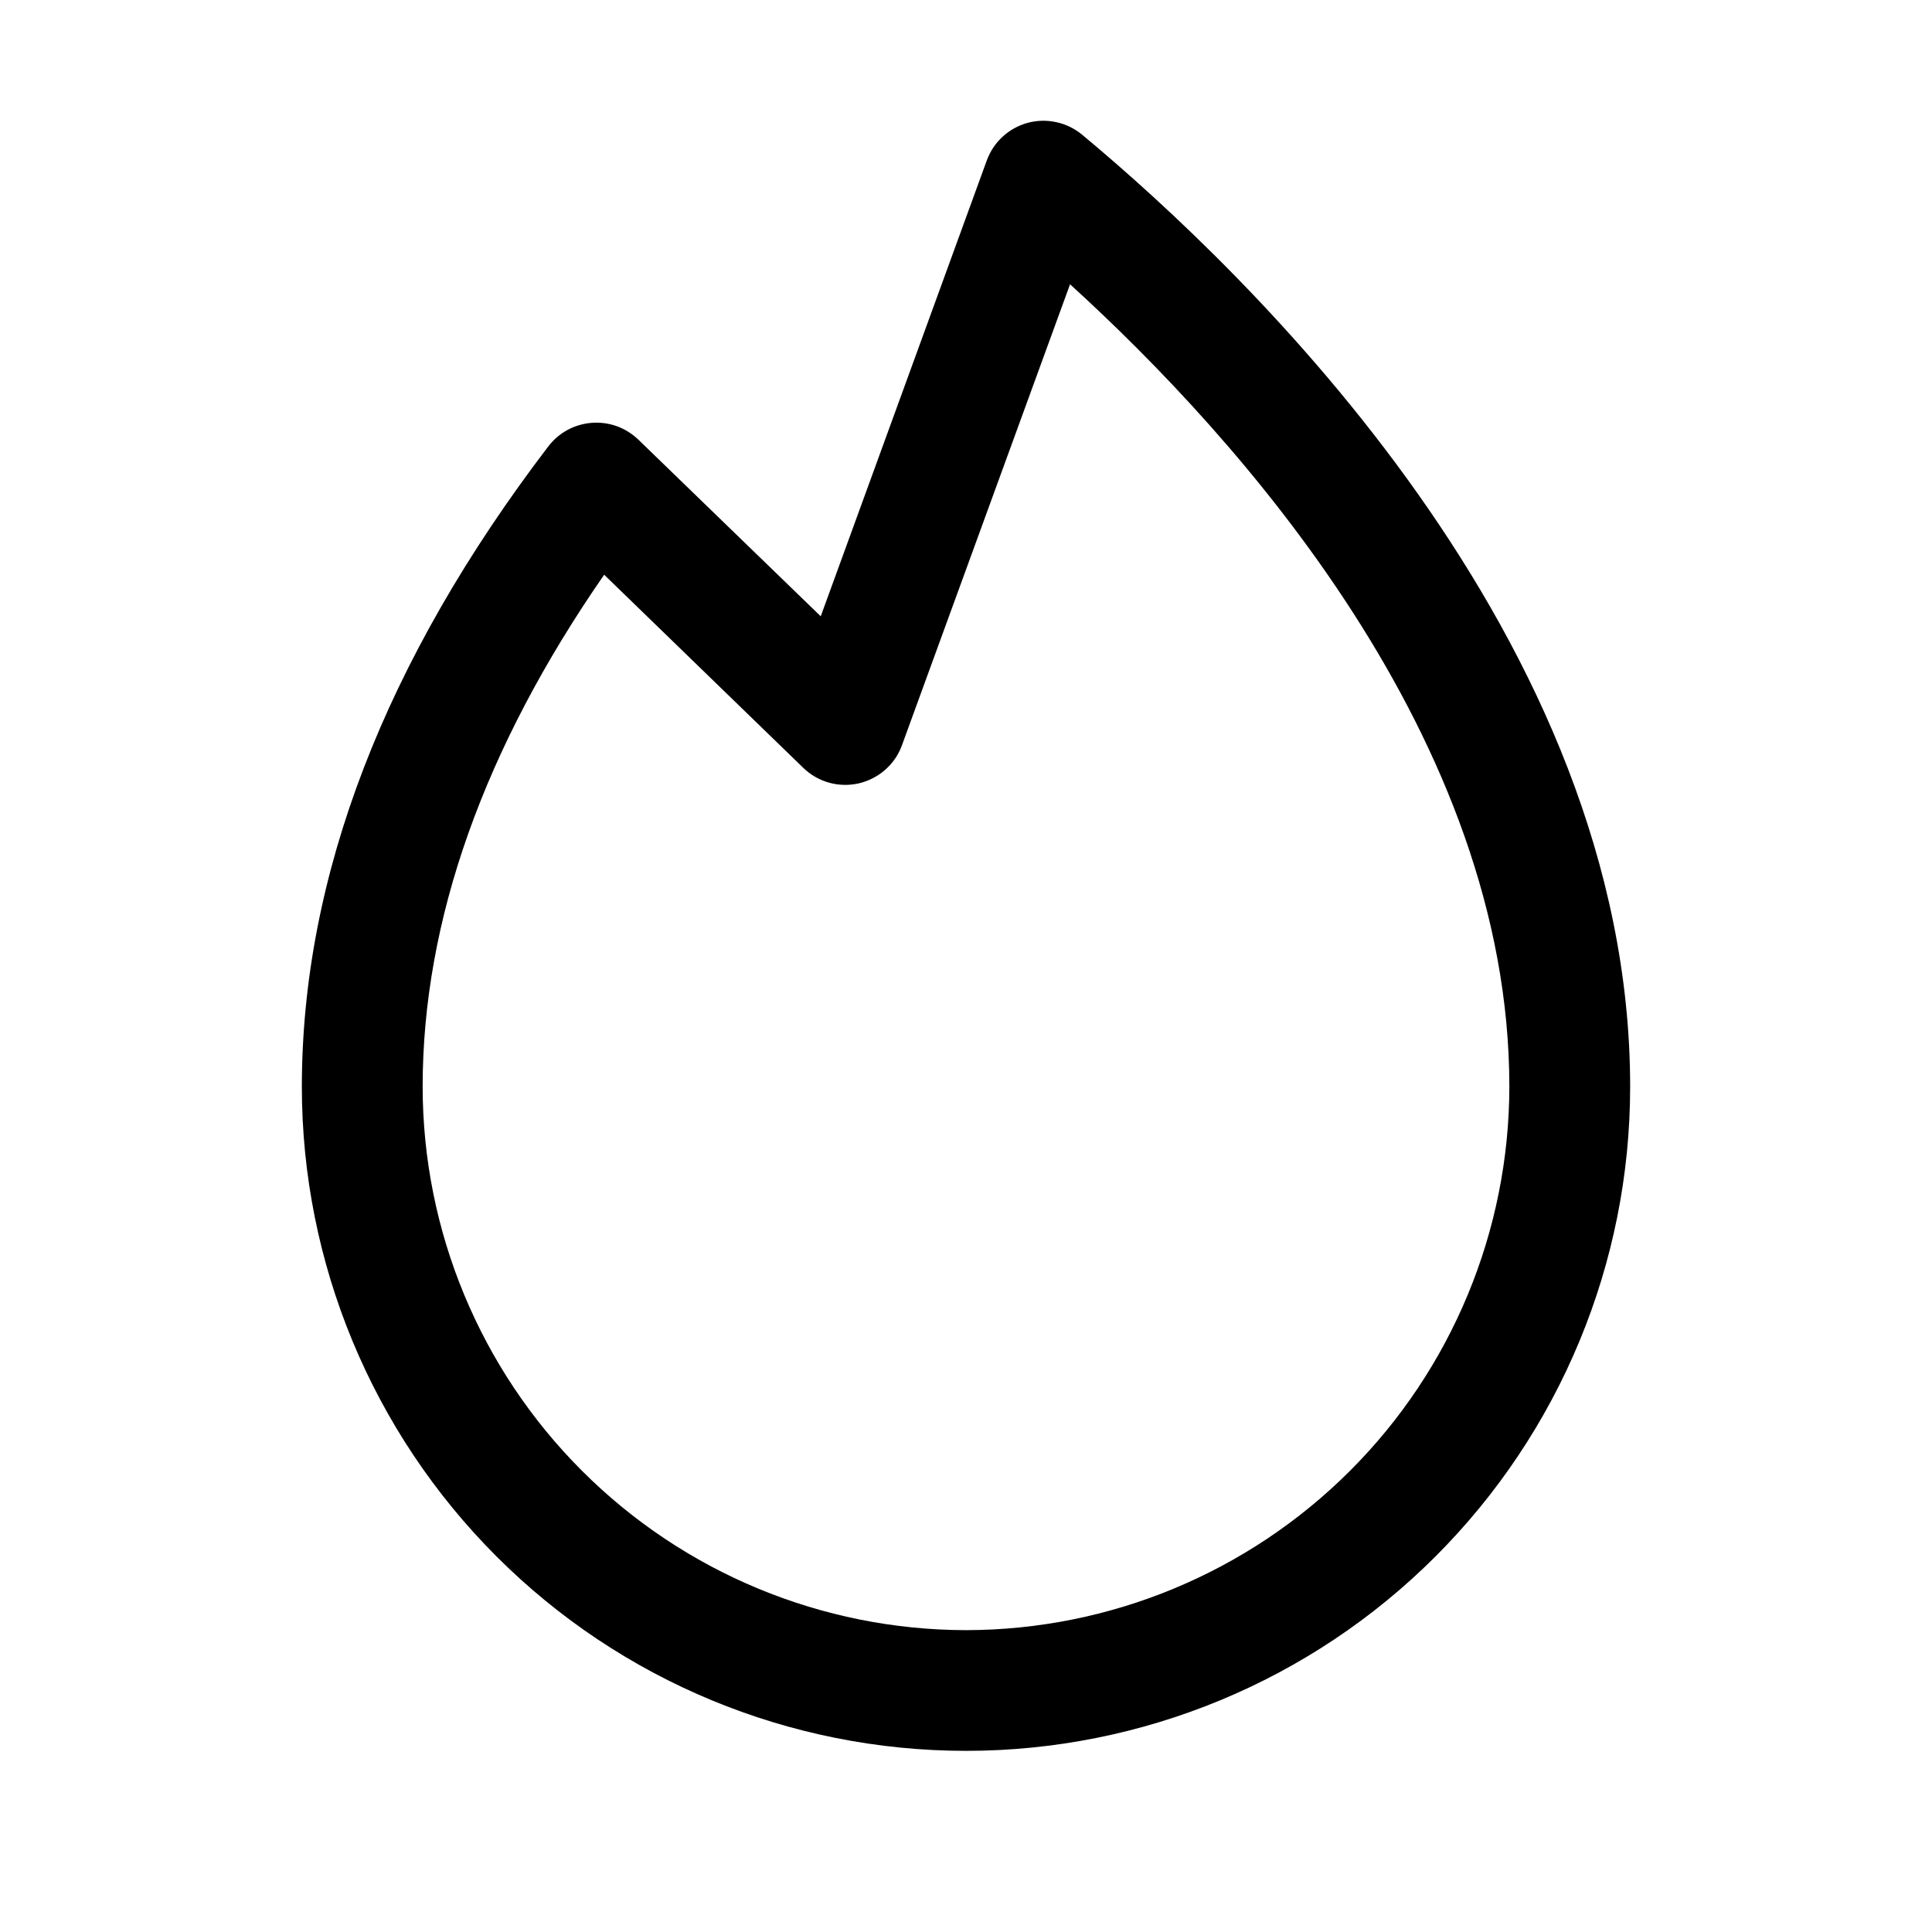
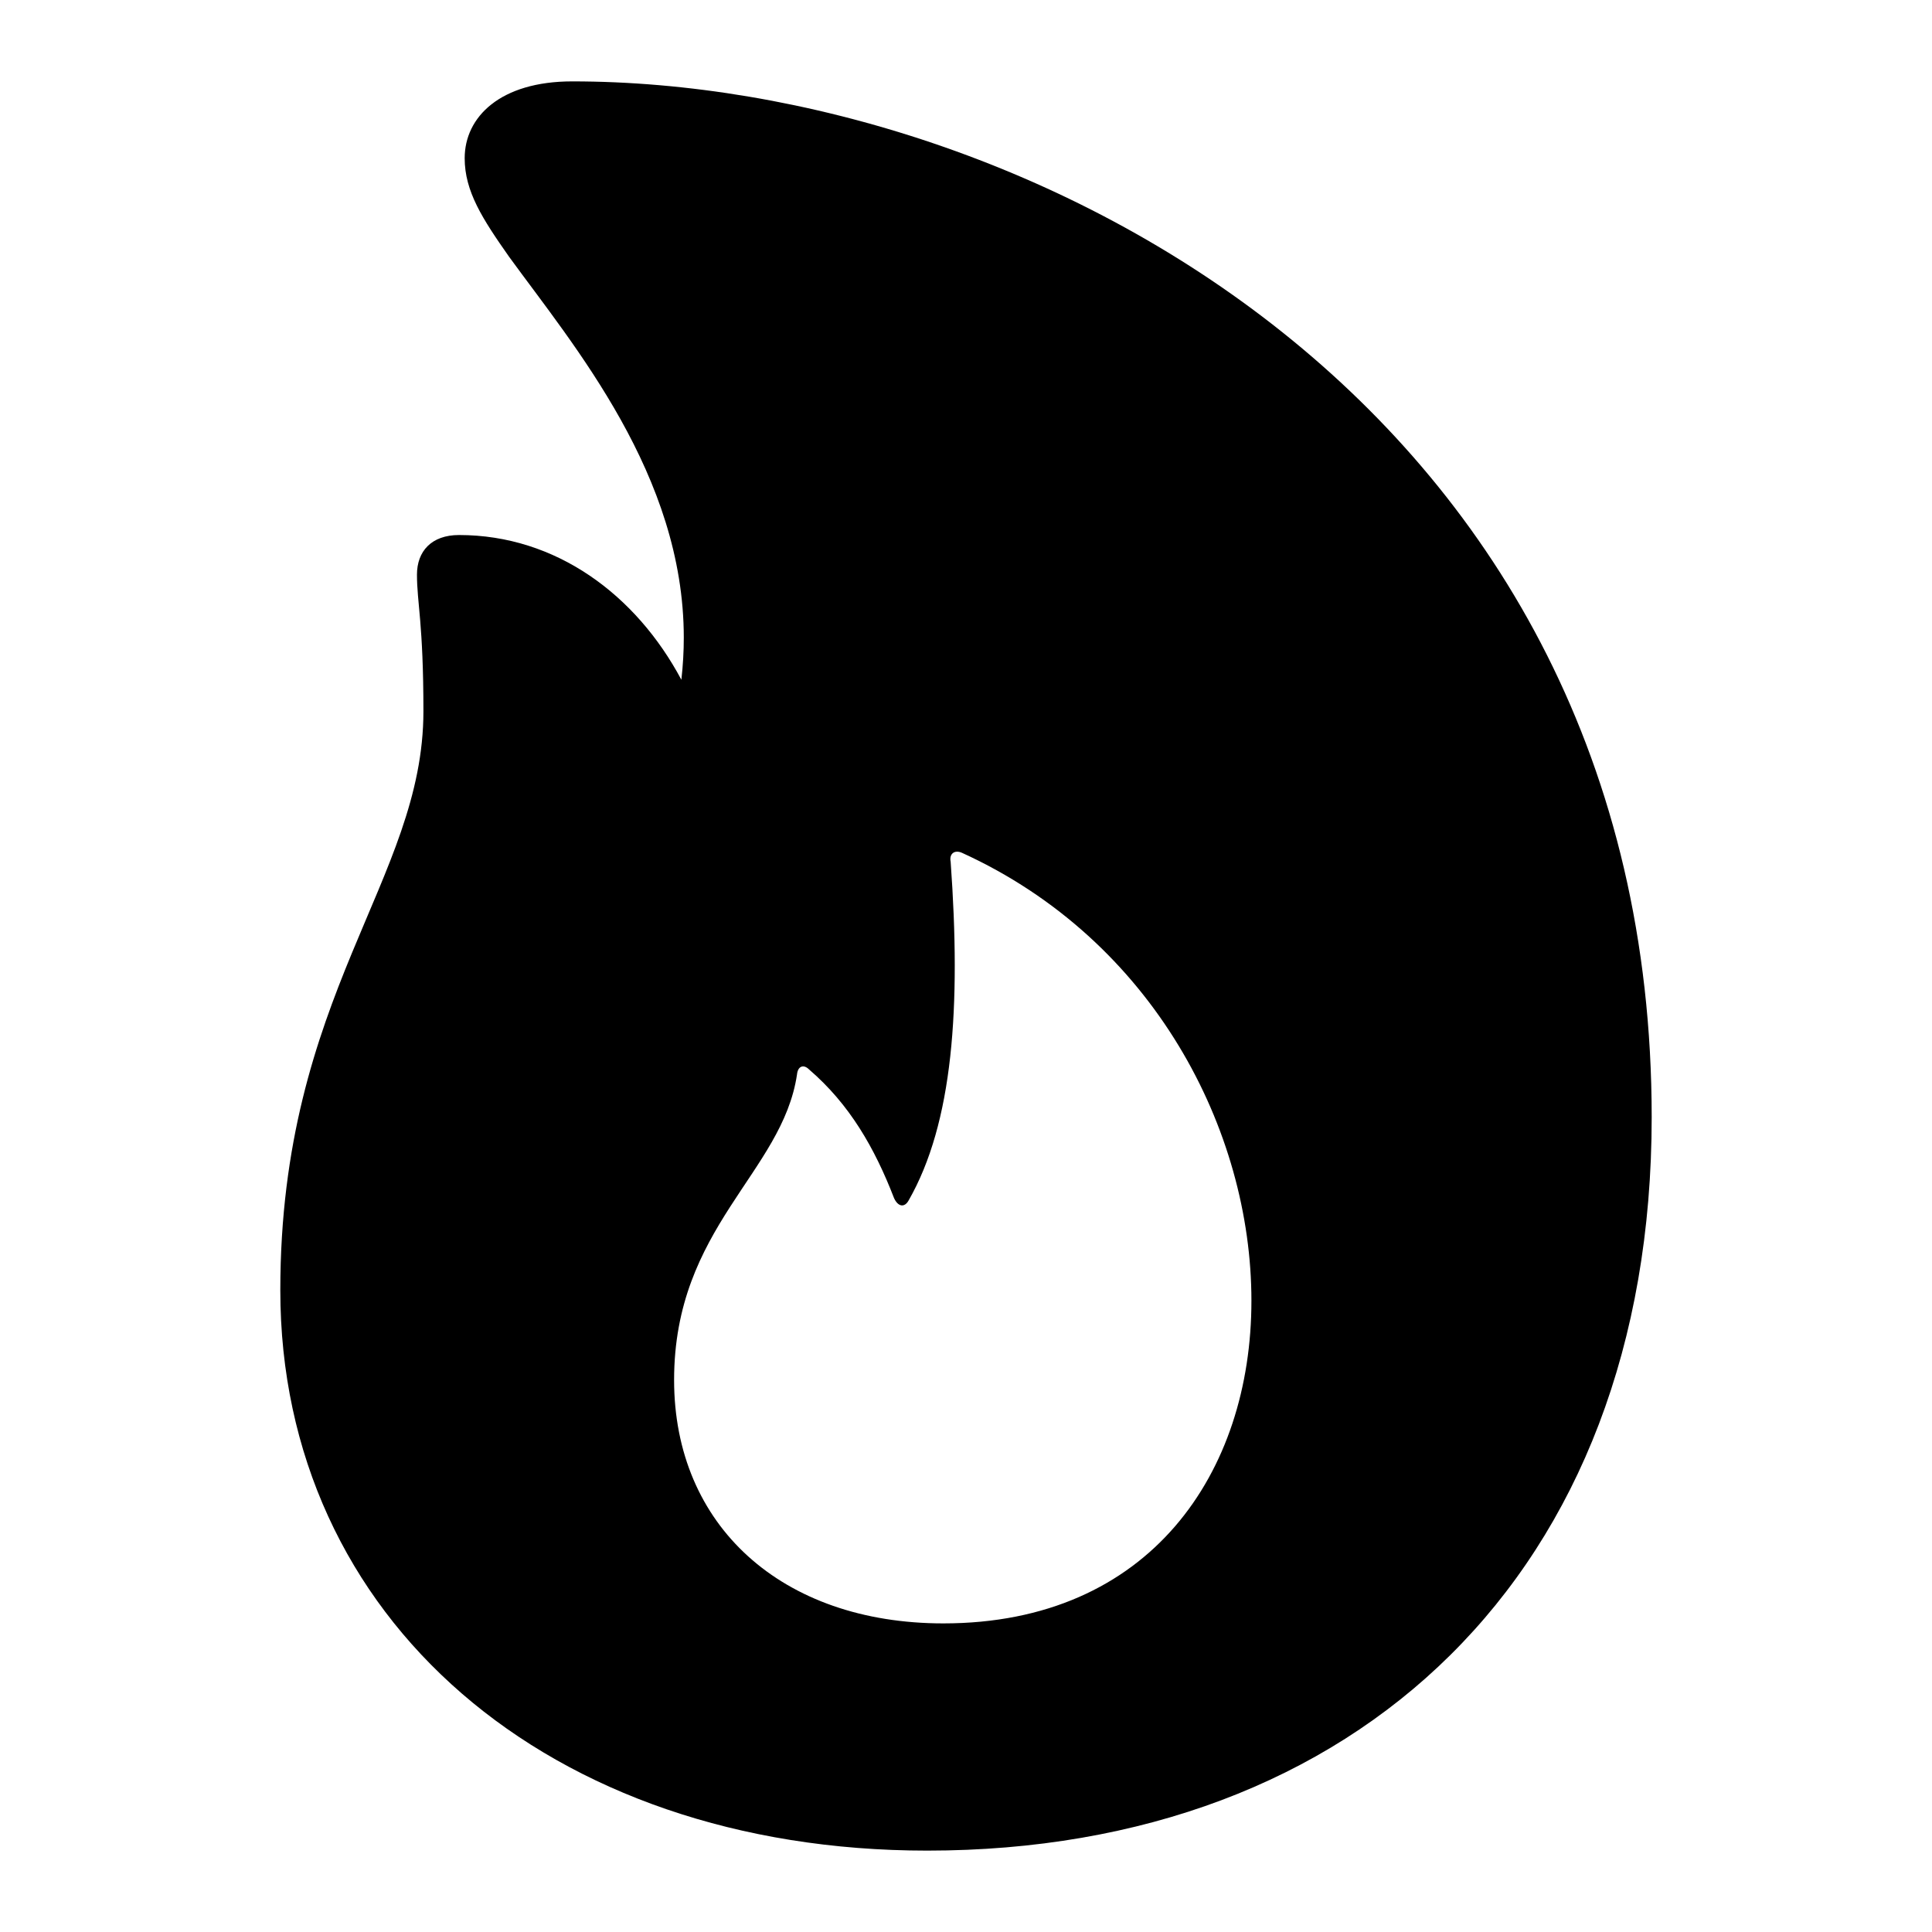
- <svg xmlns="http://www.w3.org/2000/svg" width="21" height="21" viewBox="0 0 21 21" fill="none">
-   <path d="M11.762 1.464C11.681 1.397 11.585 1.35 11.482 1.328C11.379 1.305 11.273 1.308 11.171 1.335C11.069 1.363 10.976 1.414 10.899 1.485C10.821 1.556 10.762 1.645 10.726 1.744L8.921 6.699L6.939 4.779C6.872 4.715 6.793 4.665 6.706 4.633C6.619 4.602 6.526 4.589 6.433 4.596C6.341 4.603 6.251 4.629 6.169 4.673C6.088 4.717 6.017 4.778 5.96 4.852C4.184 7.18 3.281 9.522 3.281 11.812C3.281 13.727 4.042 15.563 5.396 16.917C6.749 18.271 8.585 19.031 10.5 19.031C12.415 19.031 14.251 18.271 15.604 16.917C16.958 15.563 17.719 13.727 17.719 11.812C17.719 6.936 13.552 2.953 11.762 1.464ZM10.5 17.719C8.934 17.717 7.433 17.094 6.326 15.987C5.218 14.88 4.595 13.378 4.594 11.812C4.594 10.008 5.257 8.138 6.567 6.247L8.731 8.346C8.809 8.422 8.906 8.478 9.011 8.507C9.116 8.537 9.228 8.539 9.334 8.515C9.441 8.49 9.54 8.439 9.622 8.367C9.704 8.295 9.767 8.203 9.804 8.1L11.631 3.09C13.47 4.764 16.406 8.032 16.406 11.812C16.404 13.378 15.782 14.88 14.674 15.987C13.567 17.094 12.066 17.717 10.5 17.719Z" fill="black" />
-   <defs>
-     <linearGradient id="paint0_linear_193_2192" x1="10.5" y1="1.313" x2="10.5" y2="19.031" gradientUnits="userSpaceOnUse">
-       <stop offset="0.42" stop-color="#FFB700" />
-       <stop offset="1" stop-color="#FF3333" />
-     </linearGradient>
-   </defs>
+ <svg xmlns="http://www.w3.org/2000/svg" fill="#000000" width="800px" height="800px" viewBox="0 0 56 56">
+   <path d="M 8.125 37.398 C 8.125 46.914 15.906 53.641 26.875 53.641 C 39.32 53.641 47.875 45.602 47.875 32.383 C 47.875 11.758 29.781 2.359 16.586 2.359 C 14.5 2.359 13.469 3.391 13.469 4.586 C 13.469 5.547 13.984 6.344 14.758 7.445 C 16.633 10.023 19.82 13.773 19.82 18.484 C 19.82 18.883 19.797 19.281 19.75 19.703 C 18.438 17.242 16.117 15.508 13.305 15.508 C 12.508 15.508 12.086 15.977 12.086 16.656 C 12.086 17.477 12.273 18.062 12.273 20.617 C 12.273 25.516 8.125 28.82 8.125 37.398 Z M 27.344 47.055 C 22.656 47.055 19.539 44.219 19.539 40 C 19.539 35.57 22.68 34 23.102 31.141 C 23.125 30.906 23.289 30.836 23.453 31 C 24.625 32.008 25.352 33.273 25.914 34.727 C 26.031 34.984 26.219 35.008 26.336 34.797 C 27.625 32.547 27.859 29.195 27.555 24.977 C 27.508 24.742 27.672 24.625 27.883 24.719 C 33.438 27.25 36.273 32.758 36.273 37.703 C 36.273 42.672 33.344 47.055 27.344 47.055 Z" />
</svg>
